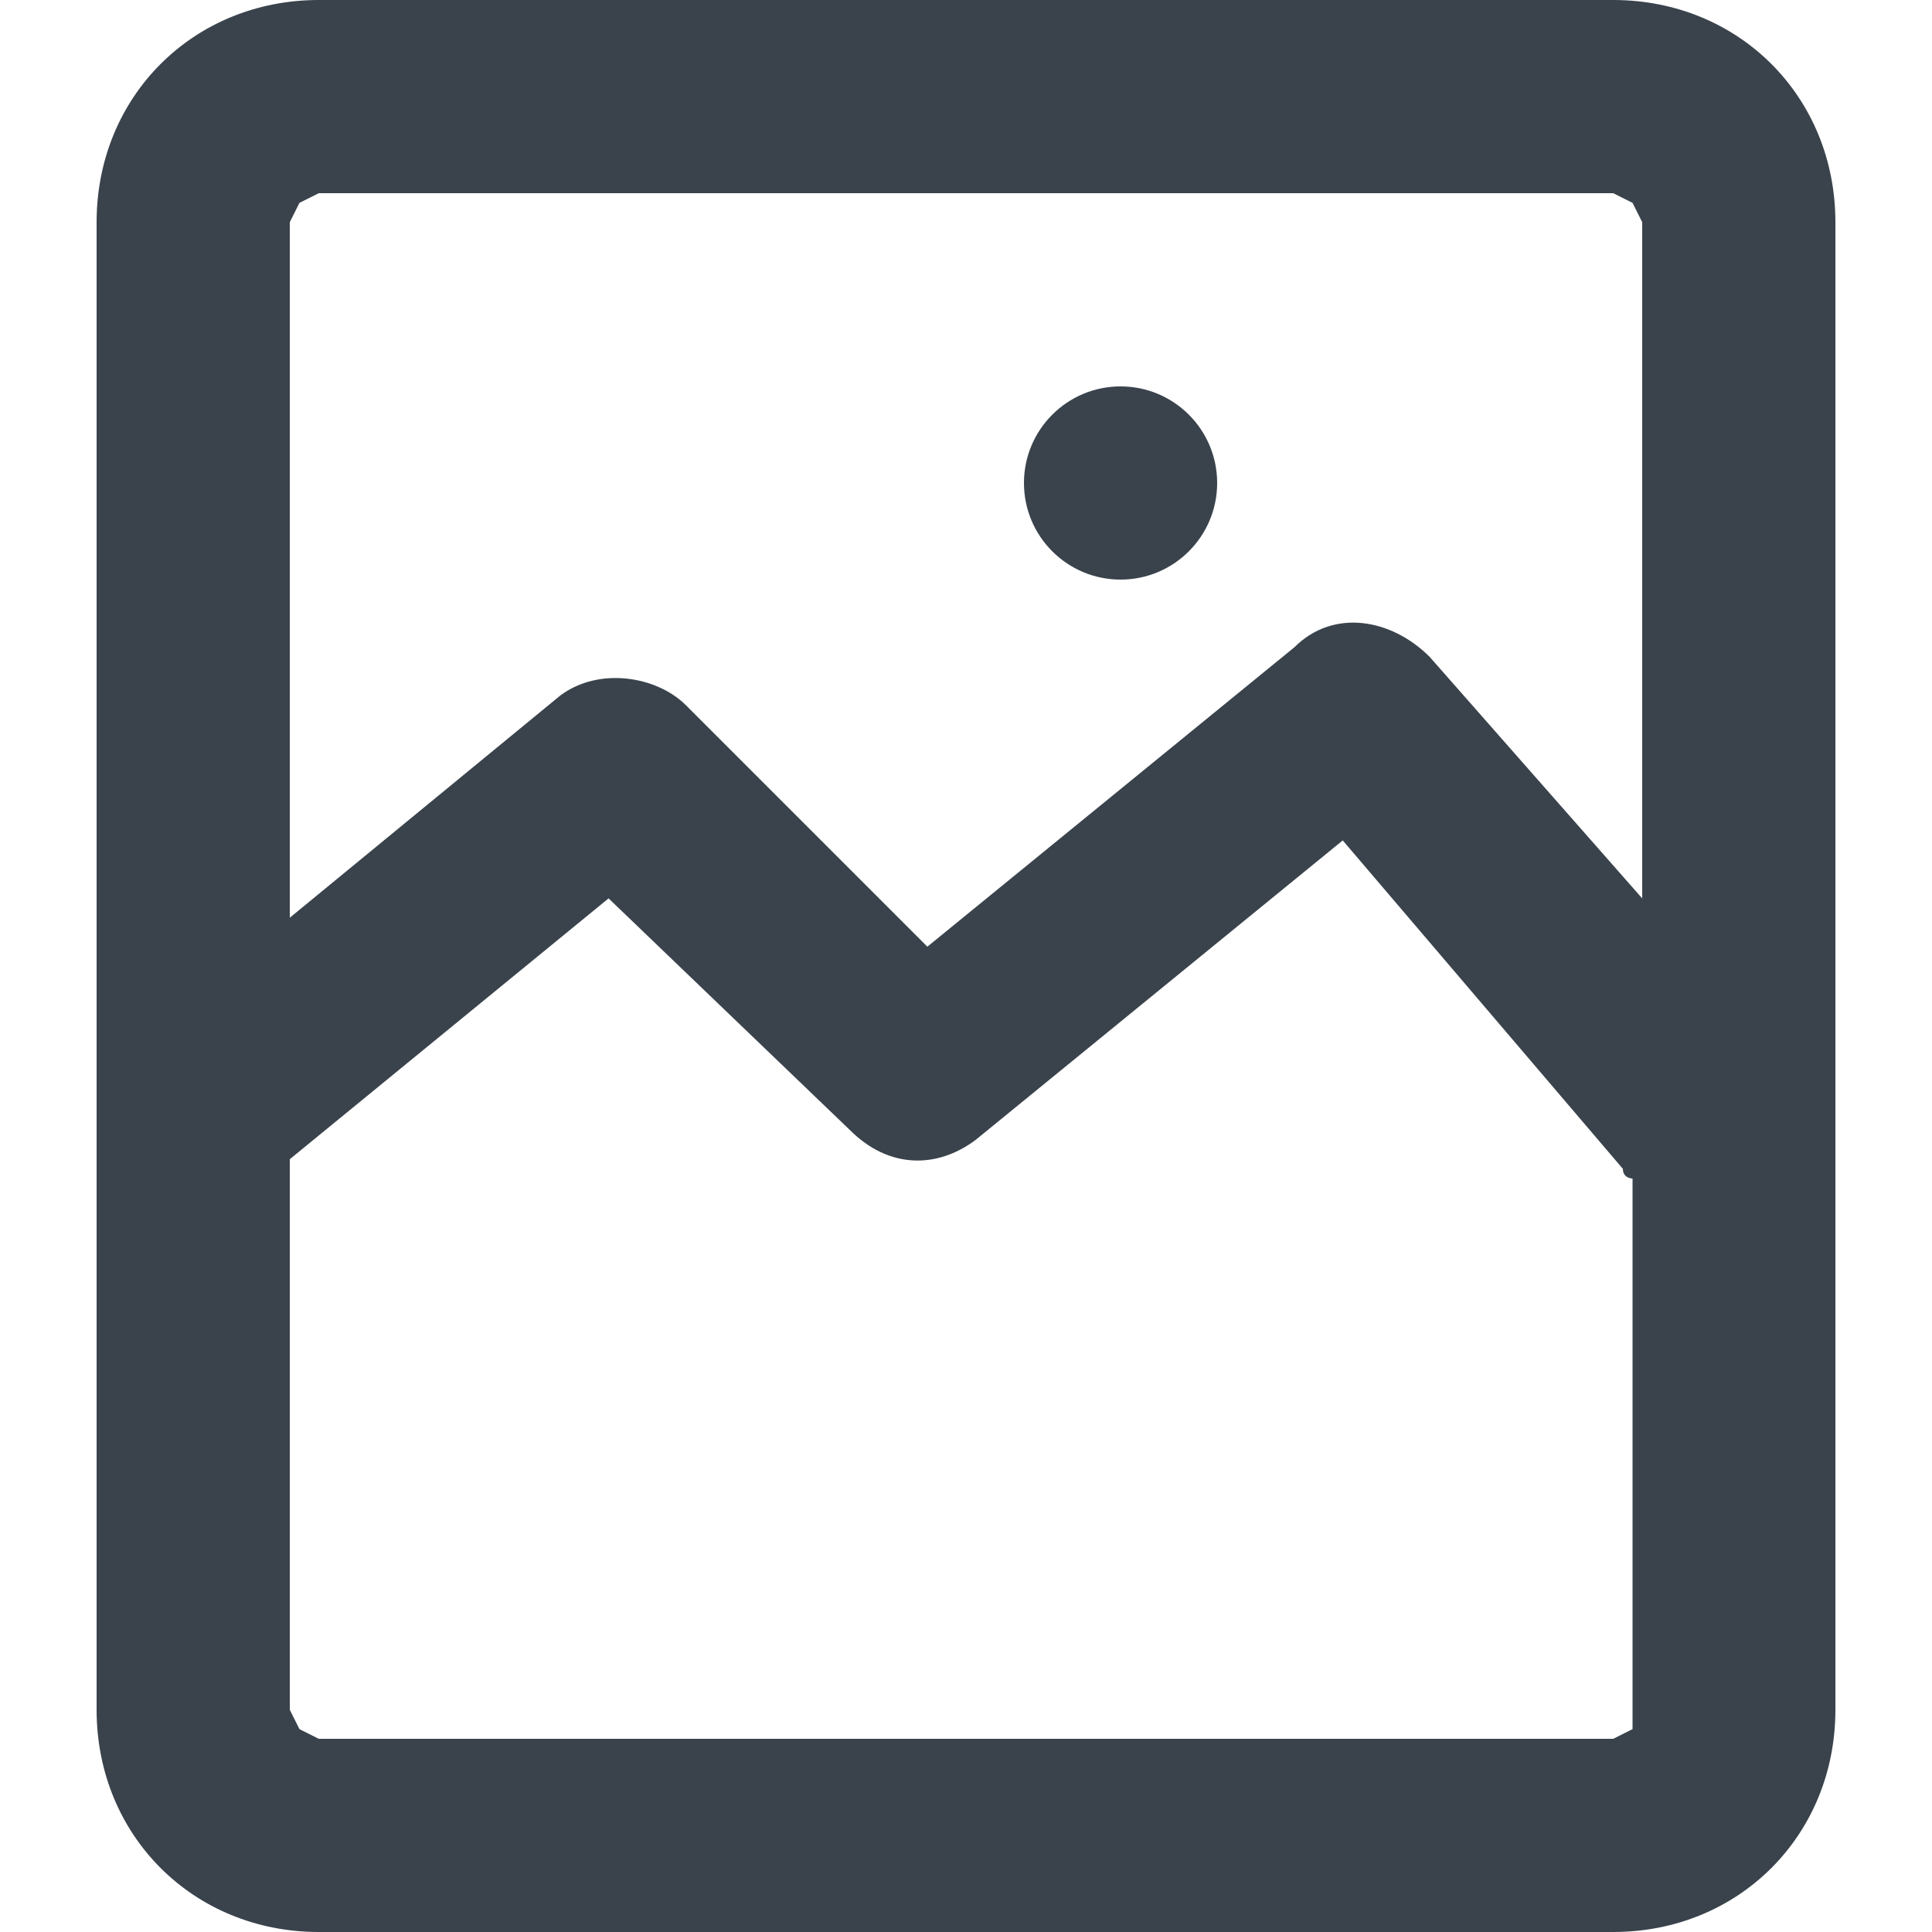
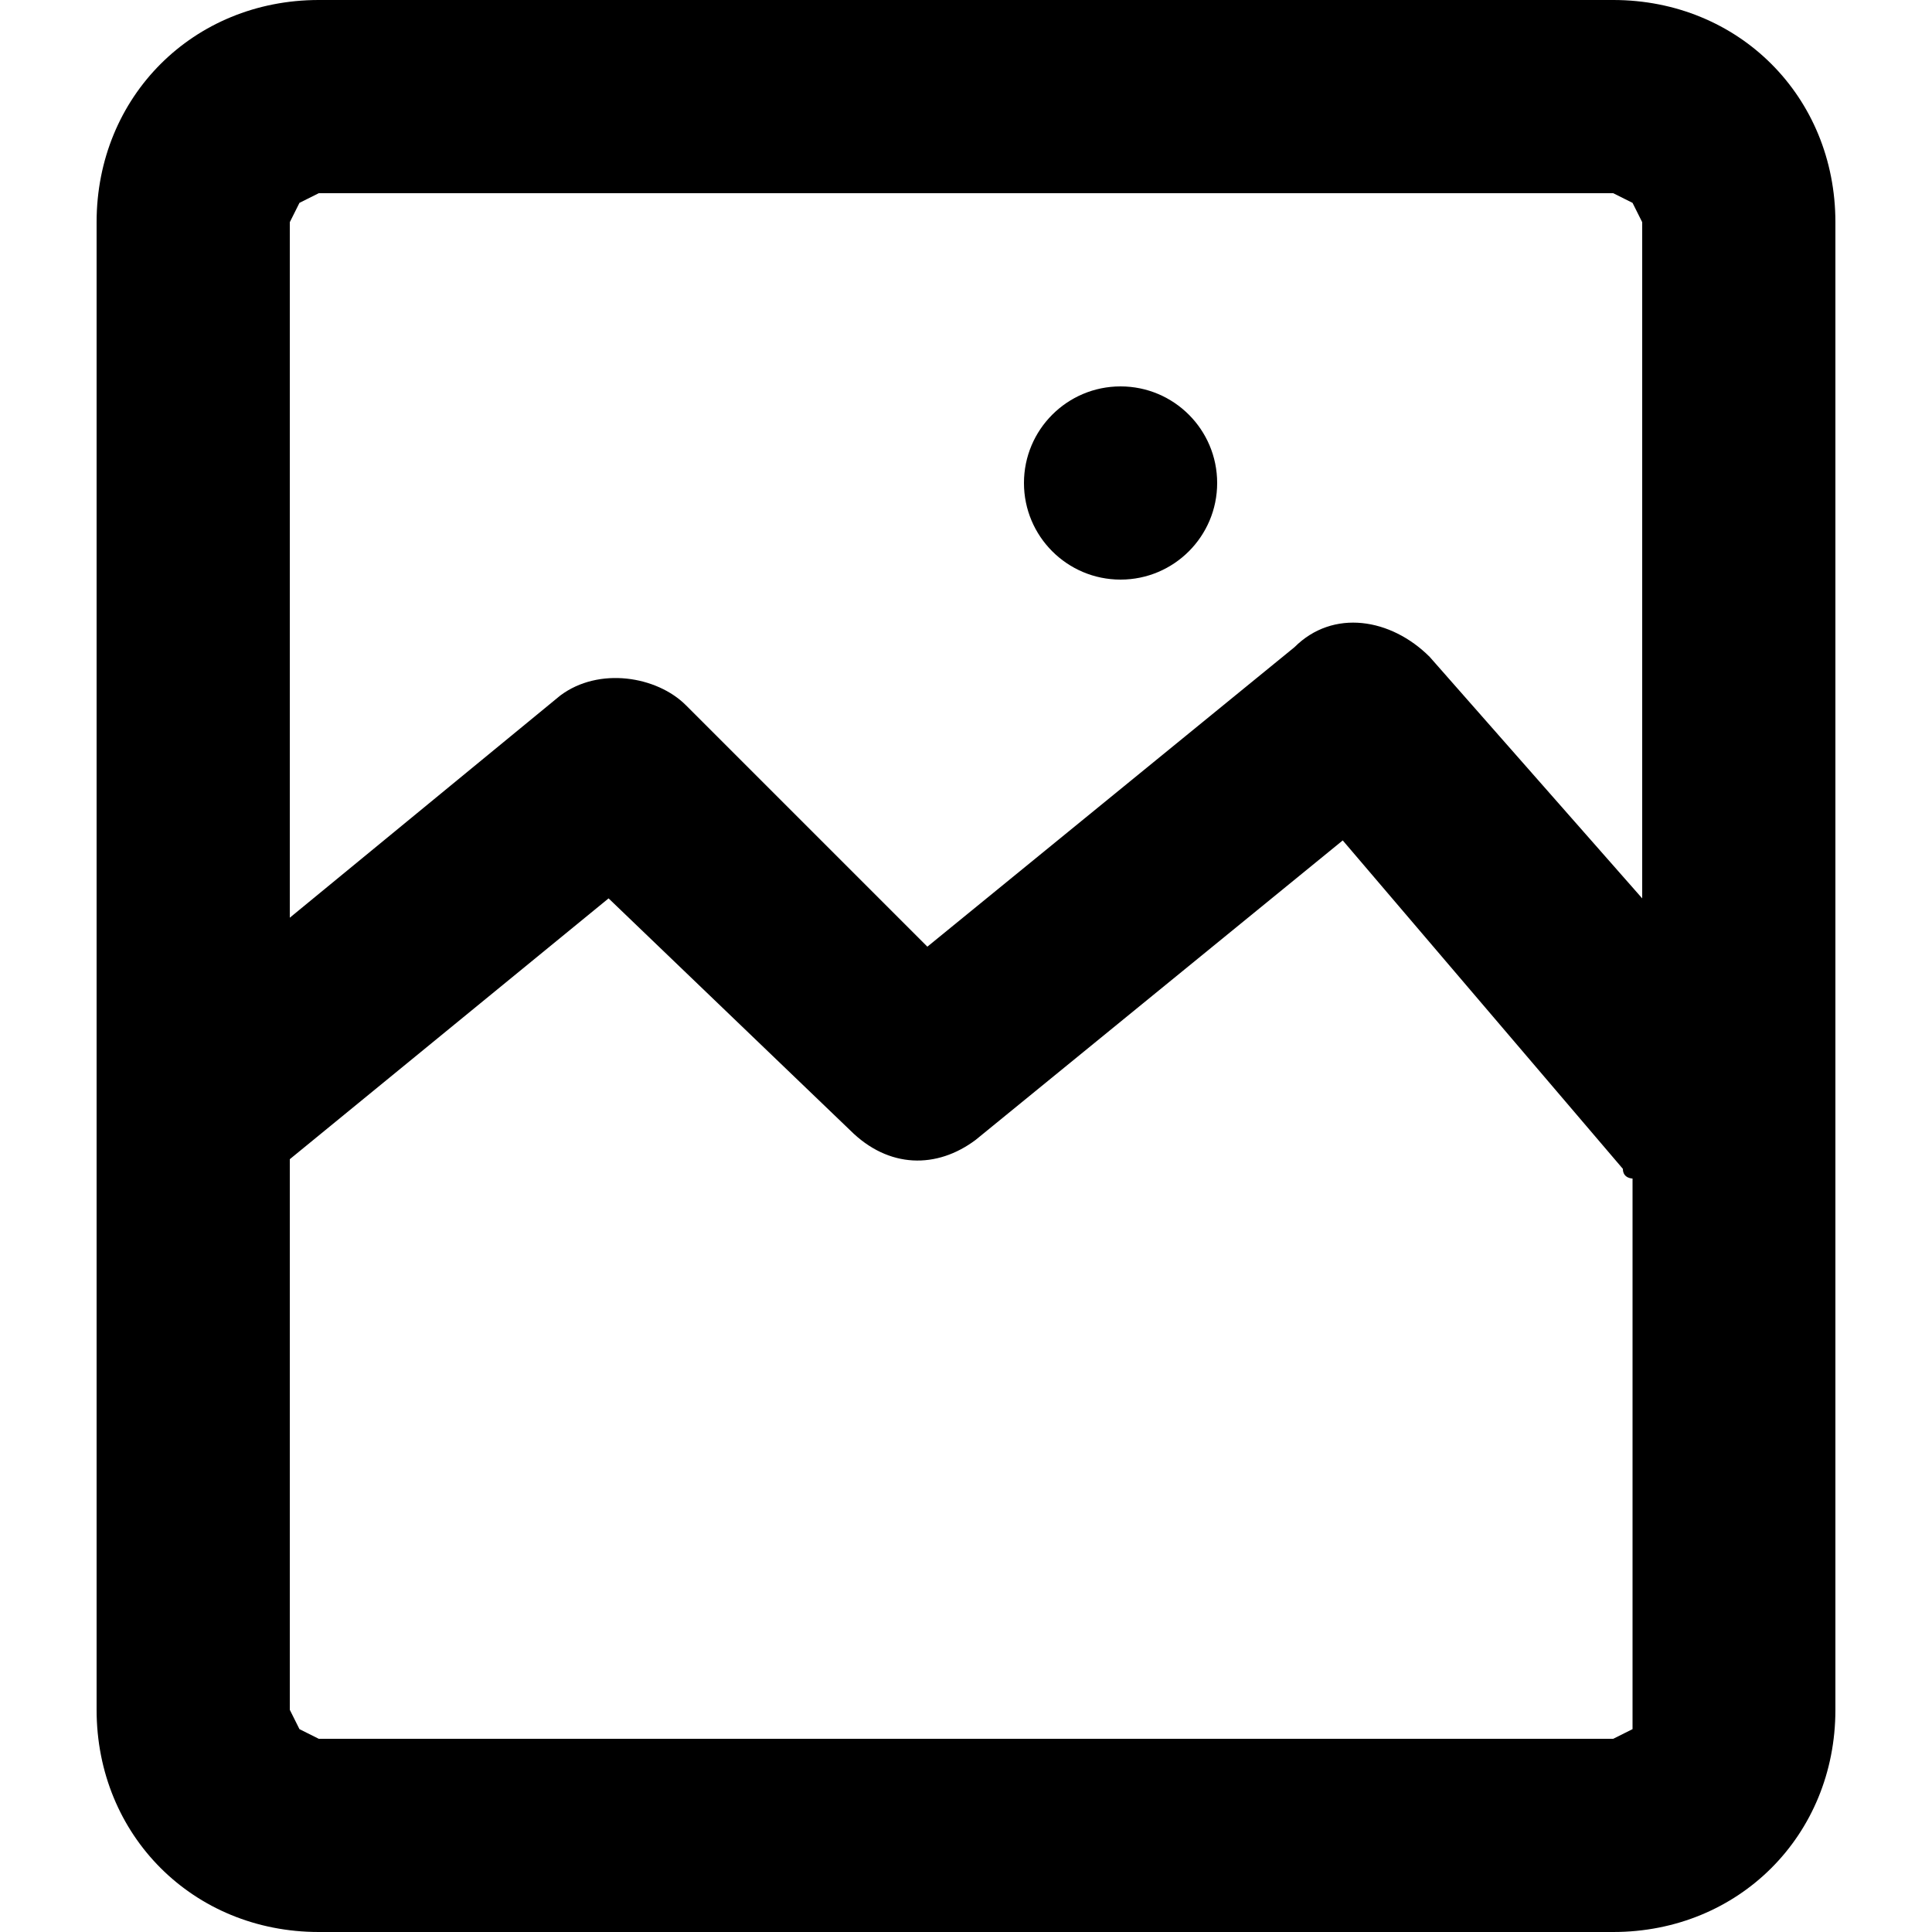
- <svg xmlns="http://www.w3.org/2000/svg" version="1.1" id="Calque_1" x="0px" y="0px" viewBox="0 0 20 20" style="enable-background:new 0 0 20 20;" xml:space="preserve">
-   <style type="text/css">
- 	.st0{fill:#3A434C;}
- </style>
-   <path class="st0" d="M3.3,20h13.4c1.3,0,2.3-1,2.3-2.3V2.3C19,1,18,0,16.7,0H3.3C2,0,1,1,1,2.3v15.4C1,19,2,20,3.3,20z M16.9,17.9  L16.7,18H3.3l-0.2-0.1L3,17.7V12c0,0,0,0,0,0l3.3-2.7l2.5,2.4c0.4,0.4,0.9,0.4,1.3,0.1l3.8-3.1l2.9,3.4c0,0.1,0.1,0.1,0.1,0.1v5.5  L16.9,17.9z M3.1,2.1L3.3,2h13.4l0.2,0.1L17,2.3v7l-2.2-2.5c-0.4-0.4-1-0.5-1.4-0.1L9.6,9.8L7.1,7.3C6.8,7,6.2,6.9,5.8,7.2L3,9.5  V2.3L3.1,2.1z" />
-   <circle class="st0" cx="11.6" cy="5" r="1" />
+ <svg viewBox="0 0 20 20">
+   <path d="M3.3 20h13.4c1.3 0 2.3-1 2.3-2.3V2.3C19 1 18 0 16.7 0H3.3C2 0 1 1 1 2.3v15.4C1 19 2 20 3.3 20zm13.6-2.1l-.2.1H3.3l-.2-.1-.1-.2V12l3.3-2.7 2.5 2.4c.4.4.9.4 1.3.1l3.8-3.1 2.9 3.4c0 .1.1.1.1.1v5.7zM3.1 2.1l.2-.1h13.4l.2.1.1.2v7l-2.2-2.5c-.4-.4-1-.5-1.4-.1L9.6 9.8 7.1 7.3c-.3-.3-.9-.4-1.3-.1L3 9.5V2.3l.1-.2z" />
+   <circle cx="11.6" cy="5" r="1" />
</svg>
